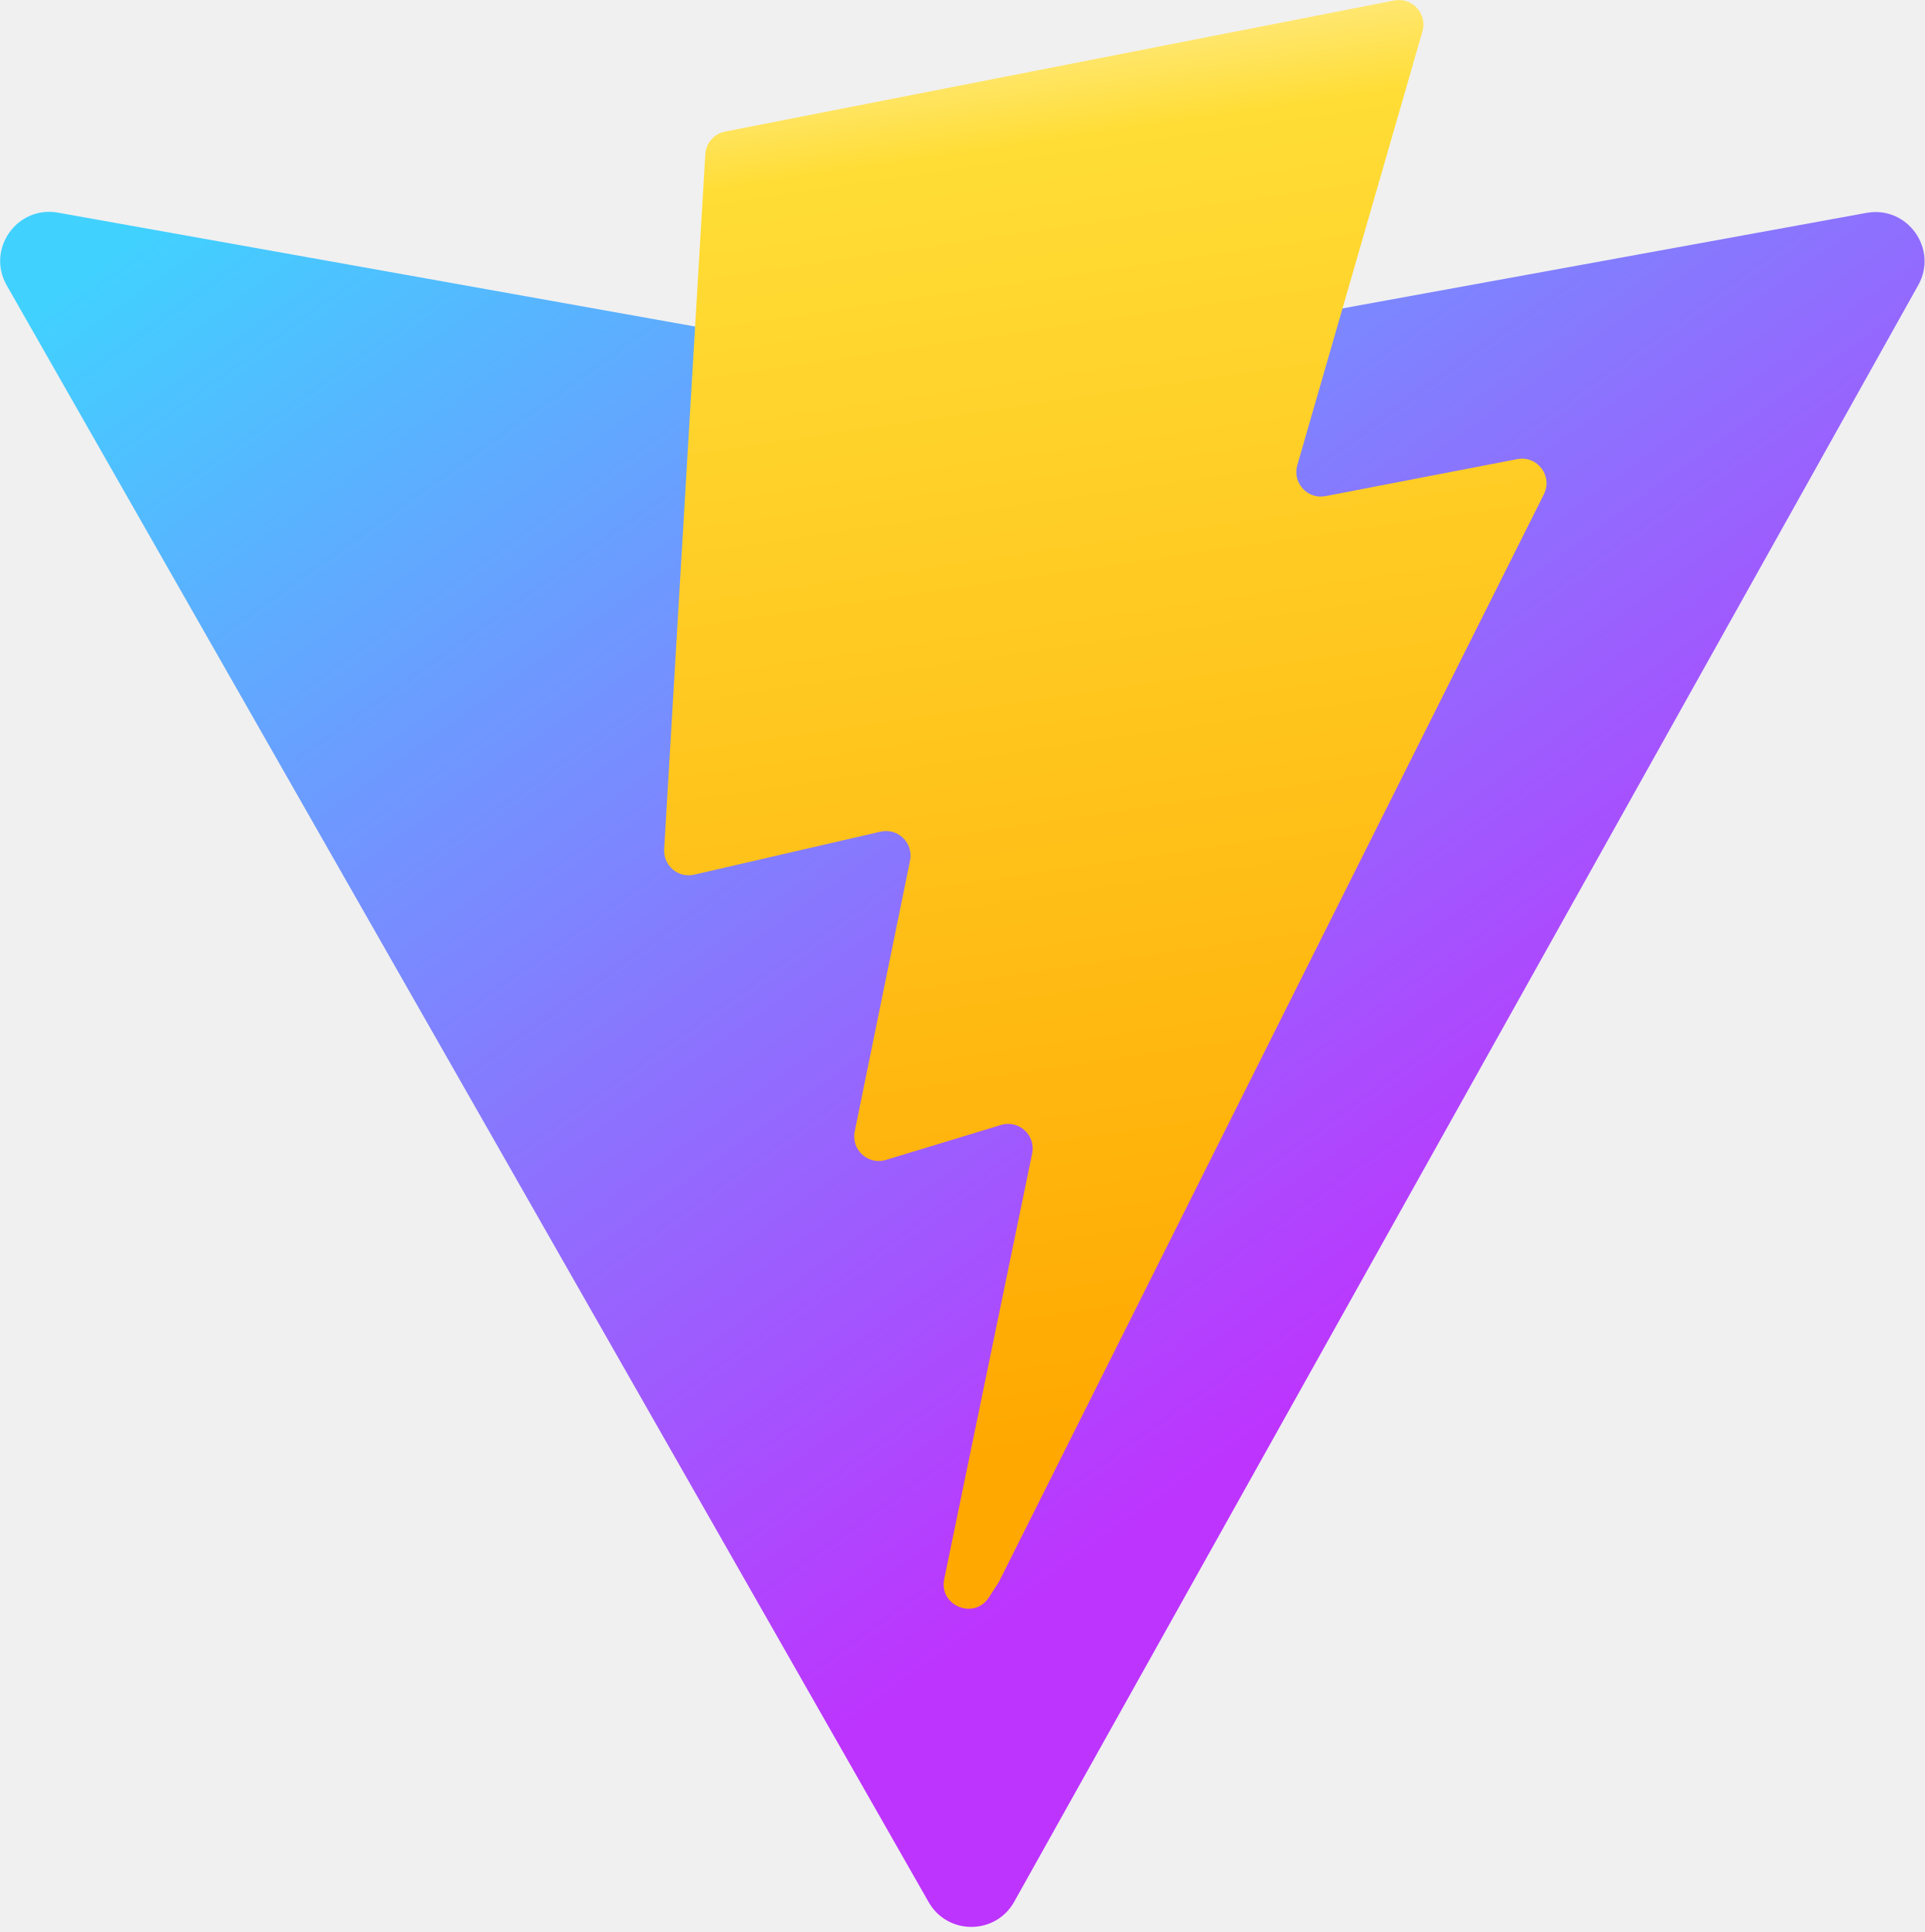
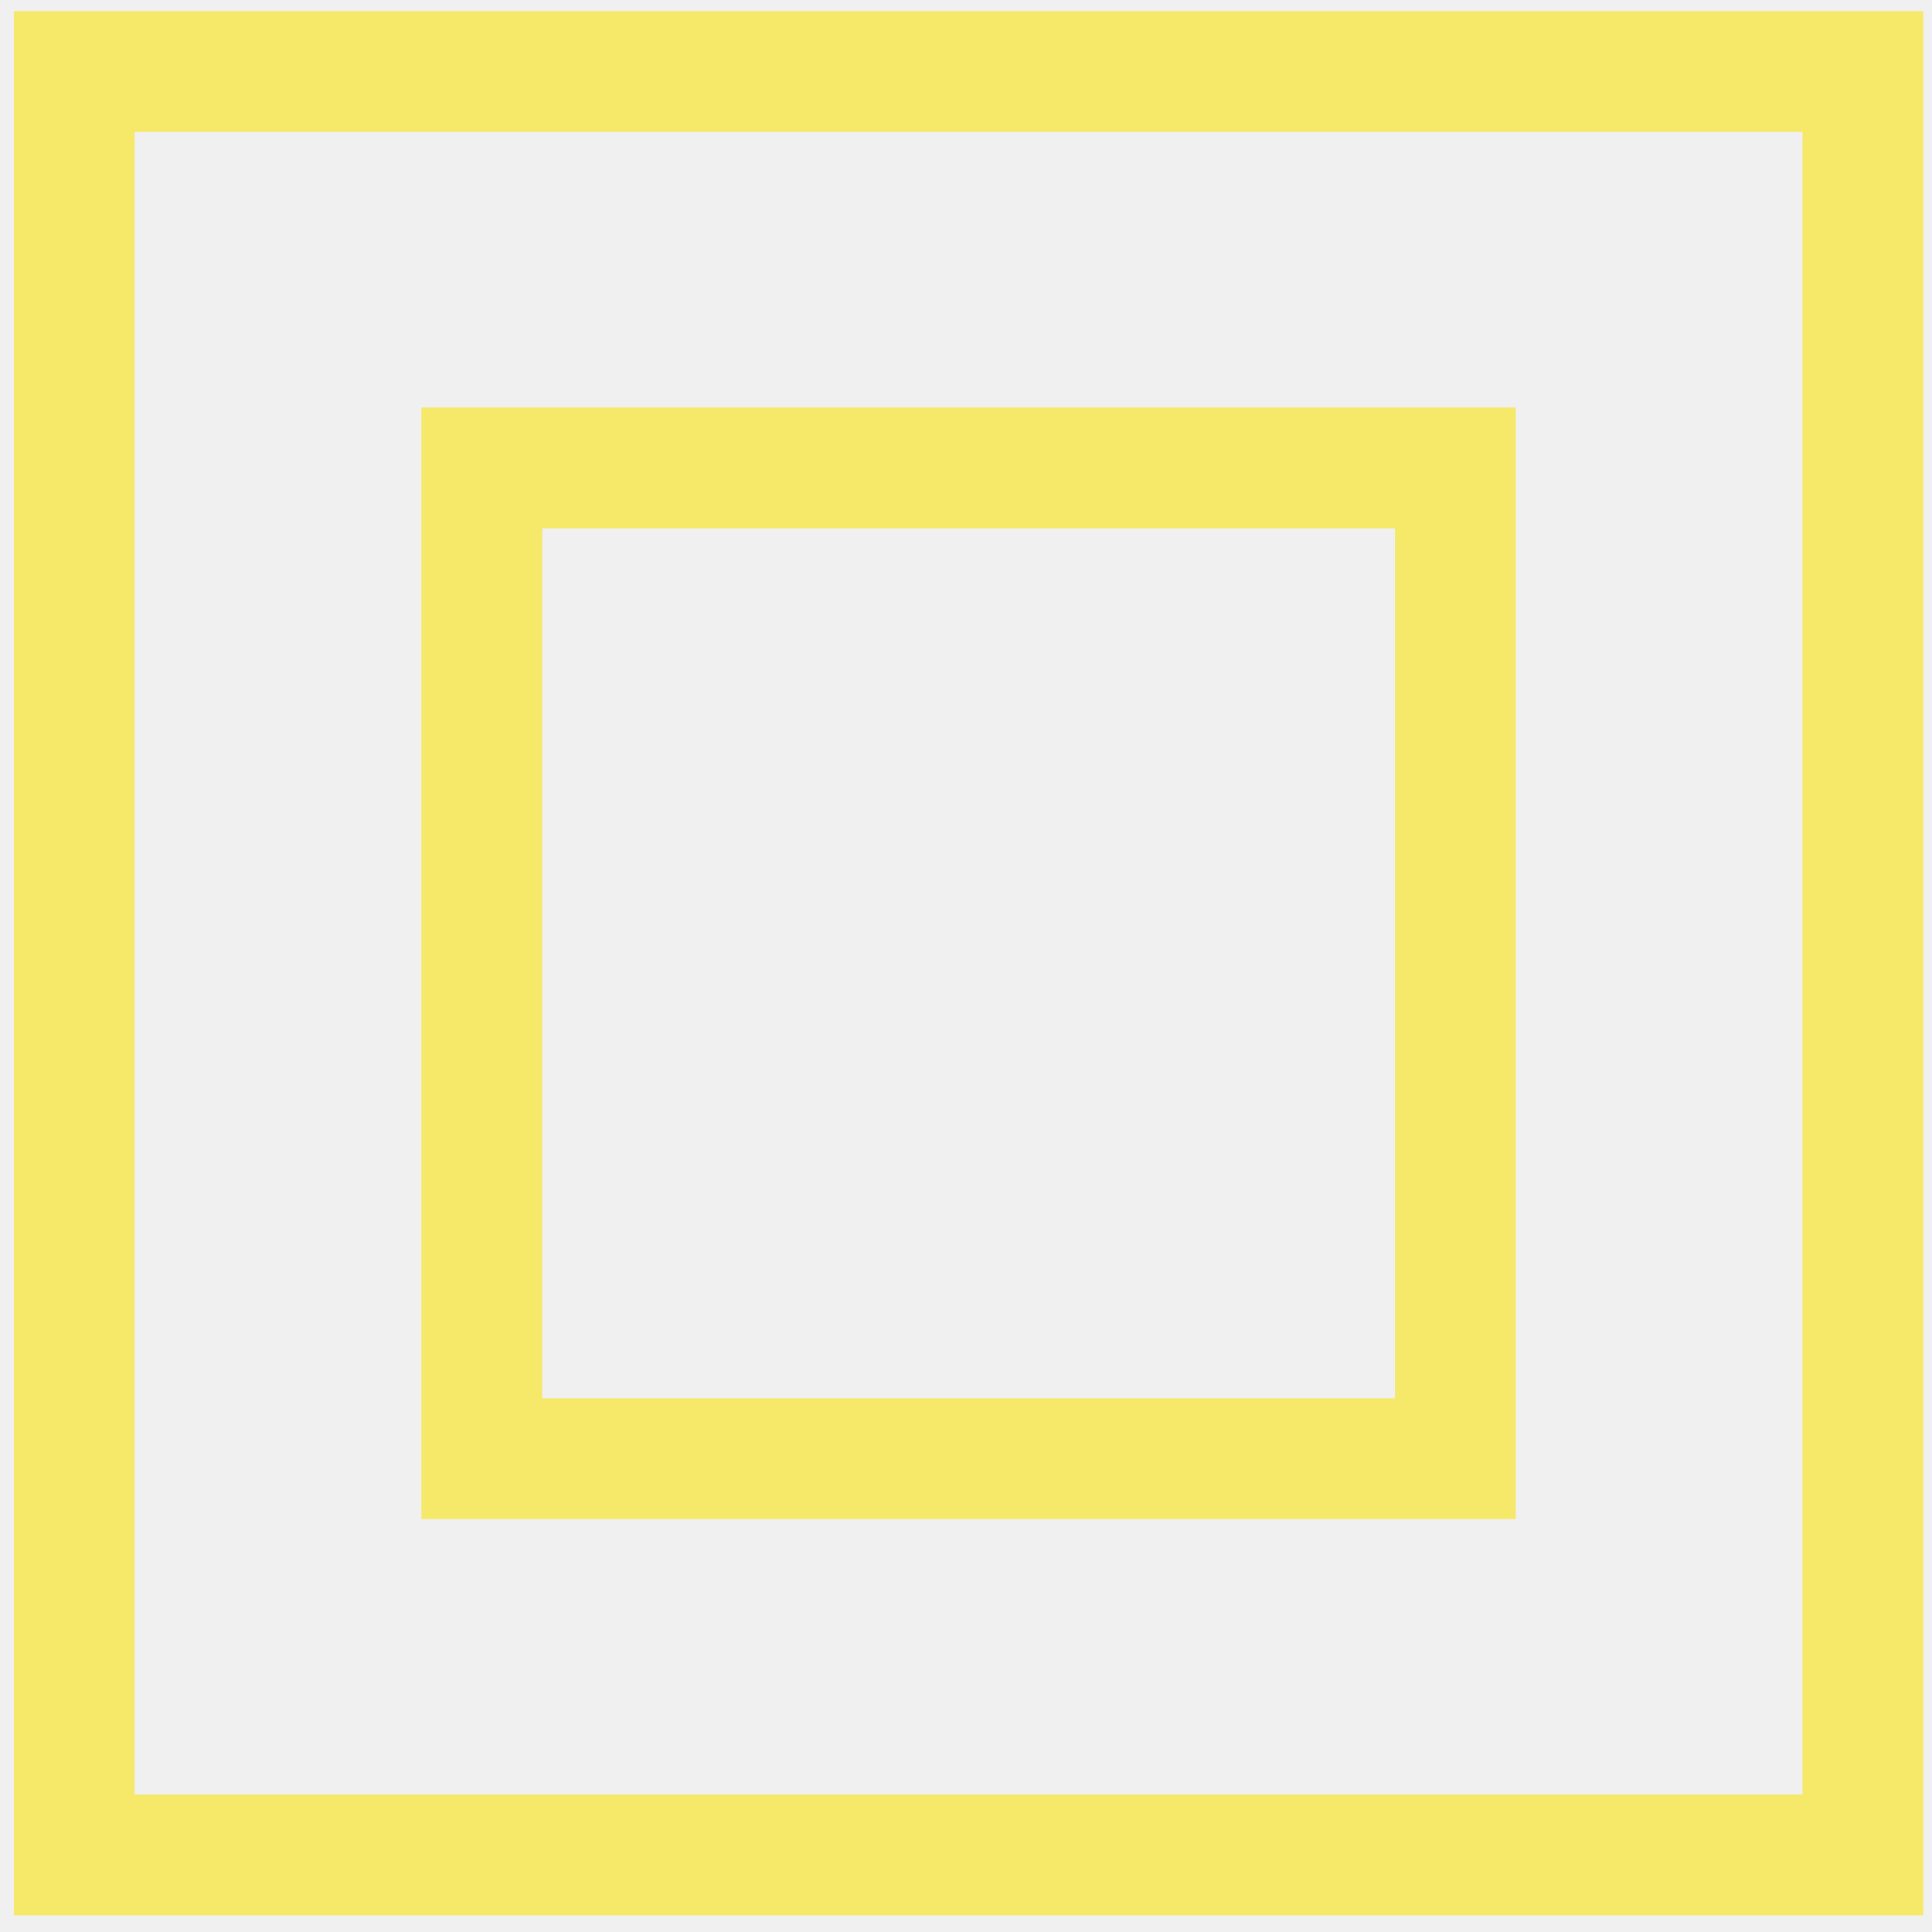
- <svg xmlns="http://www.w3.org/2000/svg" aria-hidden="true" role="img" class="iconify iconify--logos" width="31.88" height="32" preserveAspectRatio="xMidYMid meet" viewBox="0 0 256 257">
+ <svg xmlns="http://www.w3.org/2000/svg" width="32" height="32" fill="none">
+   <g stroke="#F6E868" stroke-width="2" clip-path="url(#a)">
+     <path d="M30.856 1.185H1.23v29.539h29.625V1.185Z" />
+     <path d="M24.106 7.75H7.98v16.41h16.125V7.75Z" />
+   </g>
  <defs>
-     <linearGradient id="IconifyId1813088fe1fbc01fb466" x1="-.828%" x2="57.636%" y1="7.652%" y2="78.411%">
-       <stop offset="0%" stop-color="#41D1FF" />
-       <stop offset="100%" stop-color="#BD34FE" />
-     </linearGradient>
-     <linearGradient id="IconifyId1813088fe1fbc01fb467" x1="43.376%" x2="50.316%" y1="2.242%" y2="89.03%">
-       <stop offset="0%" stop-color="#FFEA83" />
-       <stop offset="8.333%" stop-color="#FFDD35" />
-       <stop offset="100%" stop-color="#FFA800" />
-     </linearGradient>
+     <clipPath id="a">
+       <path fill="#fff" d="M0 0h32v32H0z" />
+     </clipPath>
  </defs>
-   <path fill="url(#IconifyId1813088fe1fbc01fb466)" d="M255.153 37.938L134.897 252.976c-2.483 4.44-8.862 4.466-11.382.048L.875 37.958c-2.746-4.814 1.371-10.646 6.827-9.67l120.385 21.517a6.537 6.537 0 0 0 2.322-.004l117.867-21.483c5.438-.991 9.574 4.796 6.877 9.62Z" />
-   <path fill="url(#IconifyId1813088fe1fbc01fb467)" d="M185.432.063L96.44 17.501a3.268 3.268 0 0 0-2.634 3.014l-5.474 92.456a3.268 3.268 0 0 0 3.997 3.378l24.777-5.718c2.318-.535 4.413 1.507 3.936 3.838l-7.361 36.047c-.495 2.426 1.782 4.5 4.151 3.78l15.304-4.649c2.372-.72 4.652 1.36 4.15 3.788l-11.698 56.621c-.732 3.542 3.979 5.473 5.943 2.437l1.313-2.028l72.516-144.72c1.215-2.423-.88-5.186-3.54-4.672l-25.505 4.922c-2.396.462-4.435-1.77-3.759-4.114l16.646-57.705c.677-2.35-1.37-4.583-3.769-4.113Z" />
</svg>
